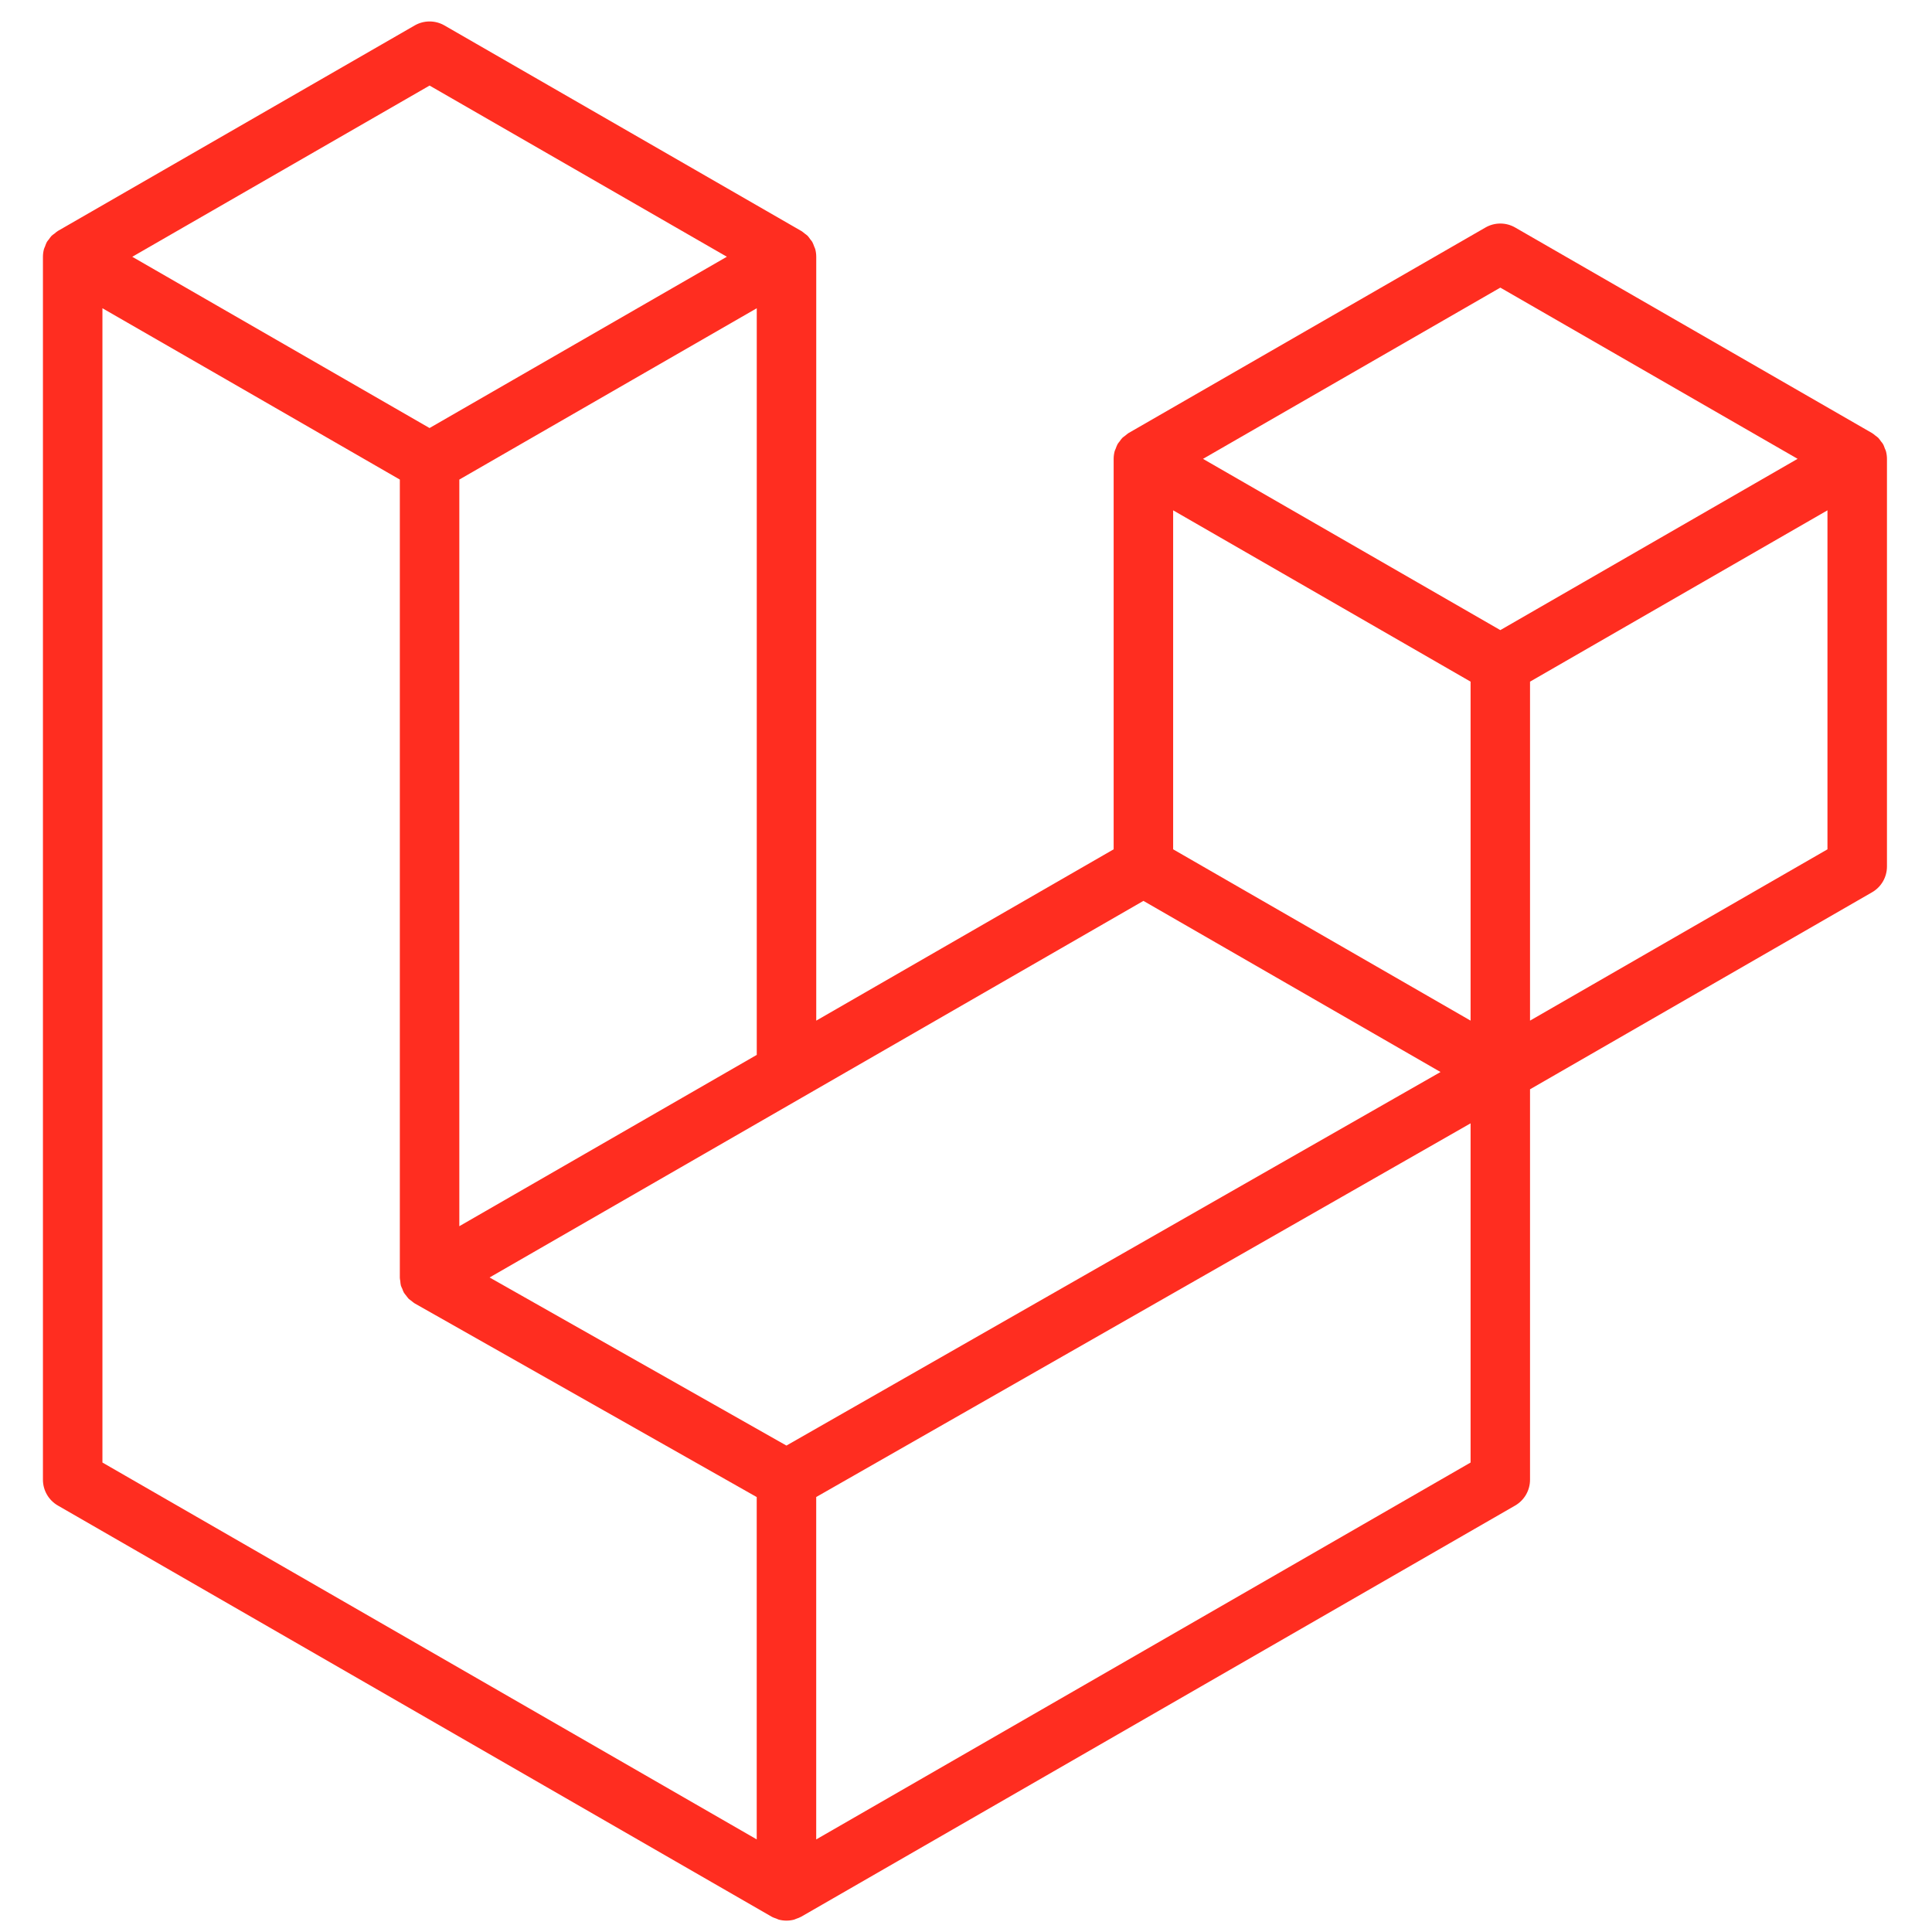
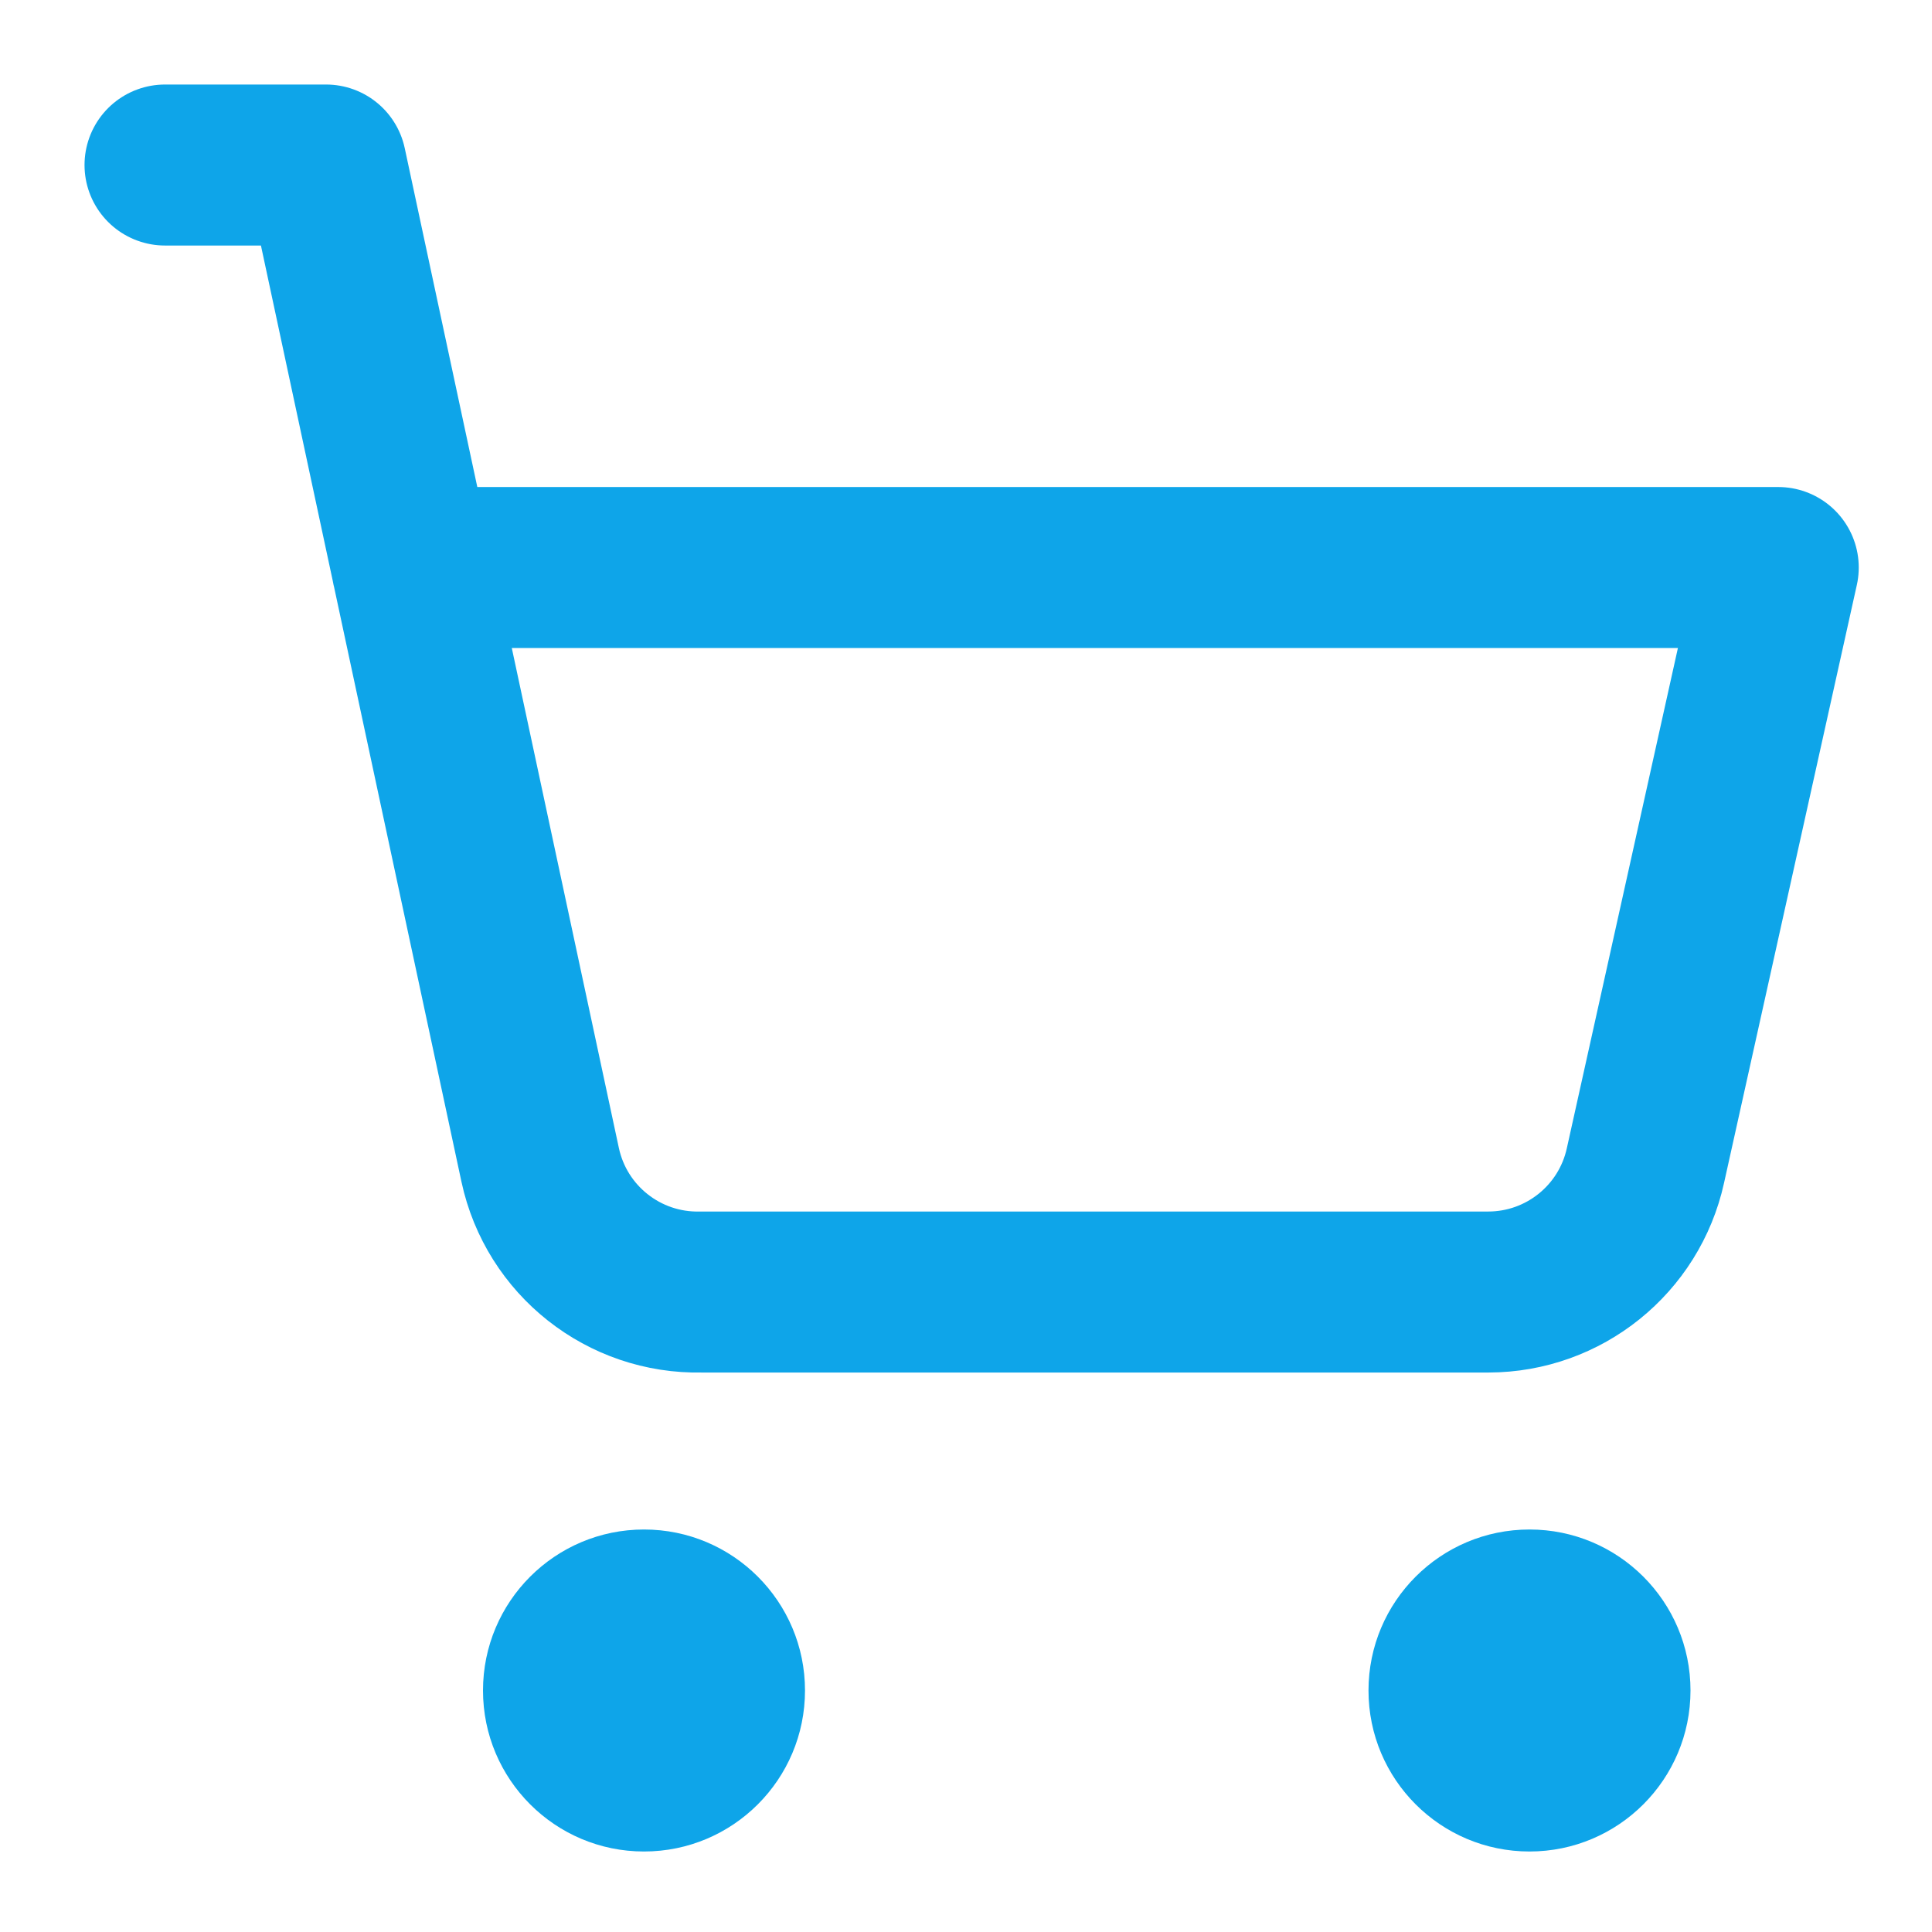
- <svg xmlns="http://www.w3.org/2000/svg" width="166" height="166" viewBox="0 0 166 166" fill="none">
-   <path fill-rule="evenodd" clip-rule="evenodd" d="M162.041 38.759C162.099 38.977 162.129 39.201 162.13 39.426V74.452C162.13 74.902 162.011 75.344 161.786 75.733C161.561 76.122 161.237 76.444 160.847 76.668L131.462 93.594V127.141C131.462 128.054 130.977 128.897 130.186 129.357L68.847 164.683C68.707 164.763 68.554 164.814 68.401 164.868C68.343 164.887 68.289 164.922 68.228 164.938C67.8 165.051 67.349 165.051 66.92 164.938C66.85 164.919 66.786 164.881 66.719 164.855C66.579 164.804 66.432 164.76 66.298 164.683L4.972 129.357C4.583 129.133 4.259 128.81 4.034 128.421C3.808 128.032 3.69 127.591 3.689 127.141L3.689 22.063C3.689 21.834 3.721 21.61 3.779 21.393C3.798 21.32 3.843 21.253 3.868 21.179C3.916 21.045 3.961 20.908 4.031 20.783C4.079 20.7 4.149 20.633 4.206 20.557C4.28 20.454 4.347 20.349 4.433 20.26C4.506 20.186 4.602 20.132 4.685 20.068C4.778 19.992 4.861 19.909 4.966 19.848L35.633 2.185C36.022 1.961 36.462 1.844 36.91 1.844C37.358 1.844 37.798 1.961 38.186 2.185L68.851 19.848H68.857C68.959 19.912 69.045 19.992 69.138 20.065C69.221 20.129 69.313 20.186 69.387 20.257C69.476 20.349 69.54 20.454 69.616 20.557C69.671 20.633 69.744 20.7 69.789 20.783C69.862 20.911 69.904 21.045 69.955 21.179C69.98 21.253 70.025 21.32 70.044 21.396C70.103 21.614 70.133 21.838 70.133 22.063V87.694L95.686 72.974V39.423C95.686 39.2 95.718 38.973 95.775 38.759C95.798 38.683 95.839 38.615 95.865 38.542C95.916 38.408 95.96 38.271 96.031 38.146C96.079 38.063 96.149 37.996 96.203 37.92C96.279 37.818 96.343 37.712 96.433 37.623C96.506 37.549 96.599 37.495 96.681 37.431C96.777 37.355 96.86 37.272 96.962 37.211L127.633 19.548C128.021 19.324 128.461 19.206 128.91 19.206C129.358 19.206 129.798 19.324 130.186 19.548L160.85 37.211C160.959 37.275 161.042 37.355 161.137 37.428C161.217 37.492 161.31 37.549 161.383 37.62C161.473 37.712 161.536 37.818 161.613 37.92C161.67 37.996 161.741 38.063 161.785 38.146C161.859 38.271 161.9 38.408 161.951 38.542C161.98 38.615 162.021 38.683 162.041 38.759ZM157.018 72.974V43.848L146.287 50.028L131.462 58.568V87.694L157.021 72.974H157.018ZM126.354 125.663V96.518L111.771 104.85L70.13 128.626V158.046L126.354 125.663ZM8.801 26.485V125.663L65.018 158.043V128.629L35.649 112L35.64 111.994L35.627 111.988C35.528 111.93 35.445 111.847 35.353 111.777C35.273 111.713 35.18 111.662 35.11 111.592L35.104 111.582C35.021 111.502 34.963 111.403 34.893 111.314C34.829 111.228 34.753 111.154 34.702 111.065L34.699 111.055C34.641 110.96 34.606 110.845 34.565 110.736C34.523 110.64 34.469 110.551 34.443 110.449C34.411 110.328 34.405 110.197 34.392 110.072C34.379 109.976 34.354 109.881 34.354 109.785V109.778V41.205L19.532 32.662L8.801 26.485ZM36.913 7.35L11.364 22.063L36.907 36.777L62.453 22.06L36.907 7.35H36.913ZM50.2 99.174L65.022 90.637V26.485L54.291 32.665L39.466 41.205V105.357L50.2 99.174ZM128.91 24.713L103.363 39.426L128.91 54.14L154.453 39.423L128.91 24.713ZM126.354 58.568L111.529 50.028L100.798 43.848V72.974L115.619 81.511L126.354 87.694V58.568ZM67.571 124.205L105.042 102.803L123.772 92.109L98.245 77.405L68.854 94.334L42.066 109.762L67.571 124.205Z" fill="#FF2D20" />
+ <svg xmlns="http://www.w3.org/2000/svg" width="128" height="128" viewBox="0 0 24 24" fill="none">
+   <circle cx="8" cy="21" r="2" fill="#0ea5e9" />
+   <circle cx="19" cy="21" r="2" fill="#0ea5e9" />
+   <path d="M2.05 2.05h2l2.66 12.42a2 2 0 0 0 2 1.58h9.78a2 2 0 0 0 1.95-1.57l1.65-7.43H5.12" stroke="#0ea5e9" stroke-width="2" stroke-linecap="round" stroke-linejoin="round" />
</svg>
